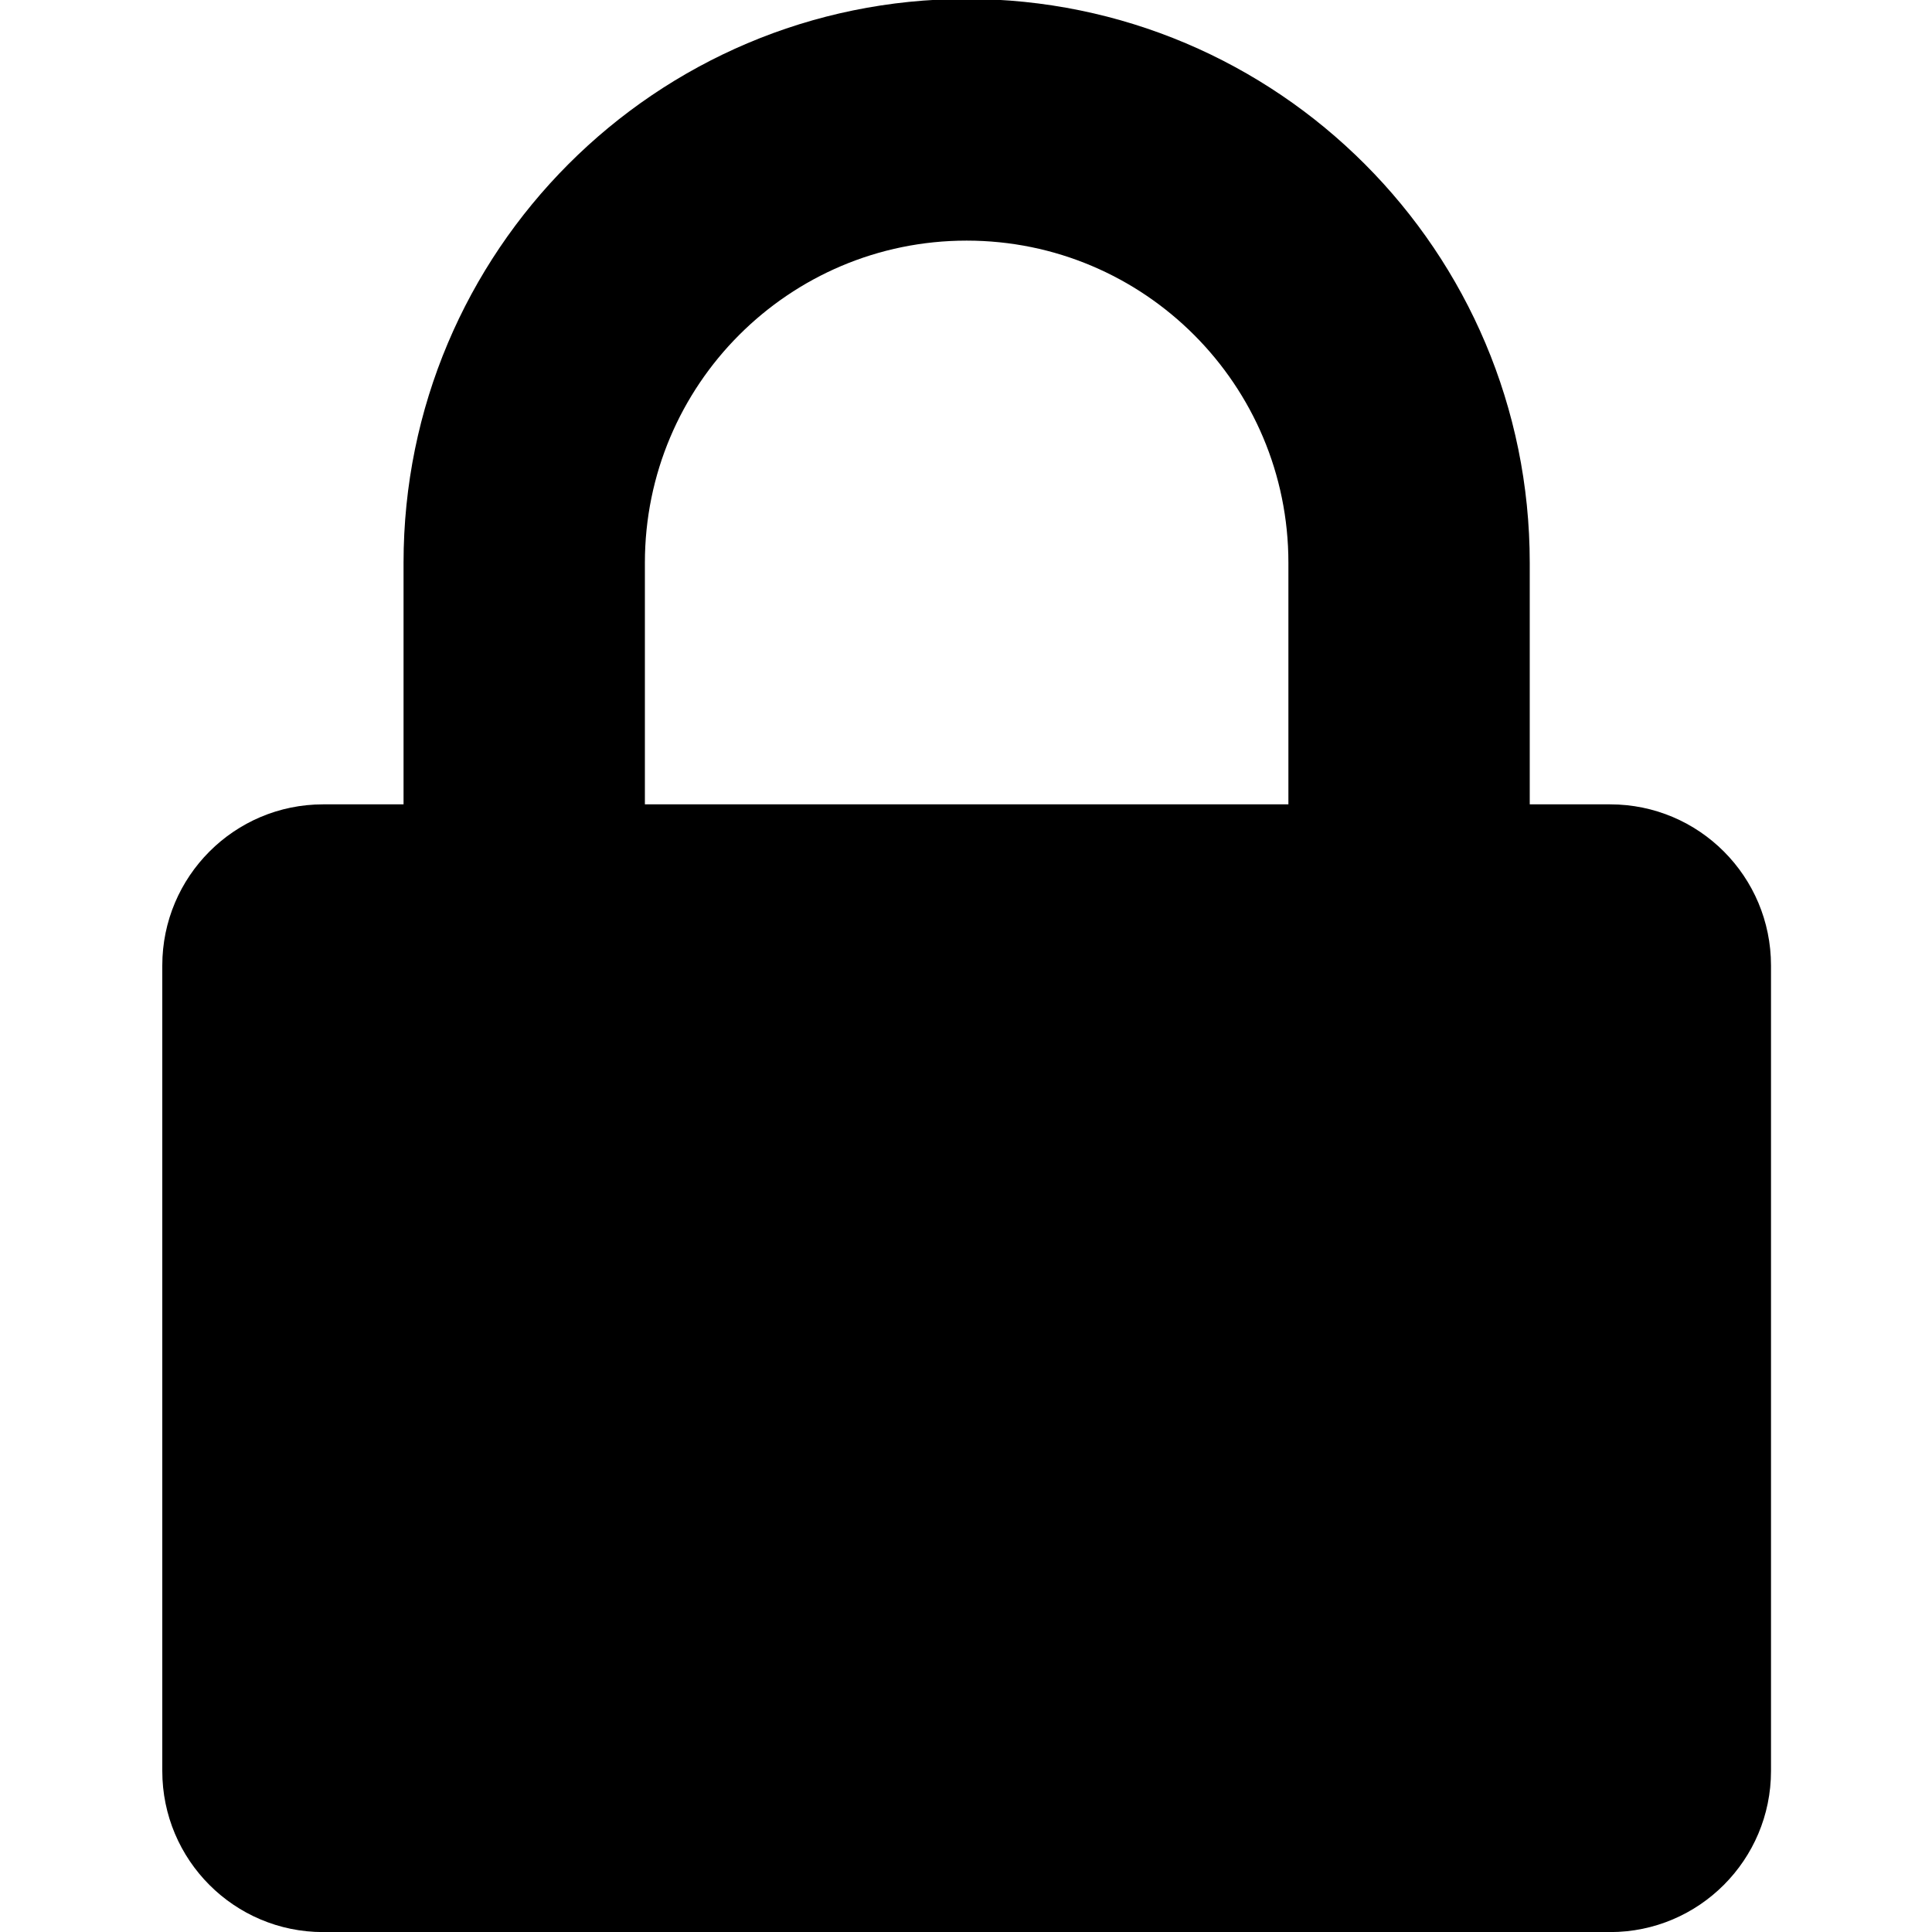
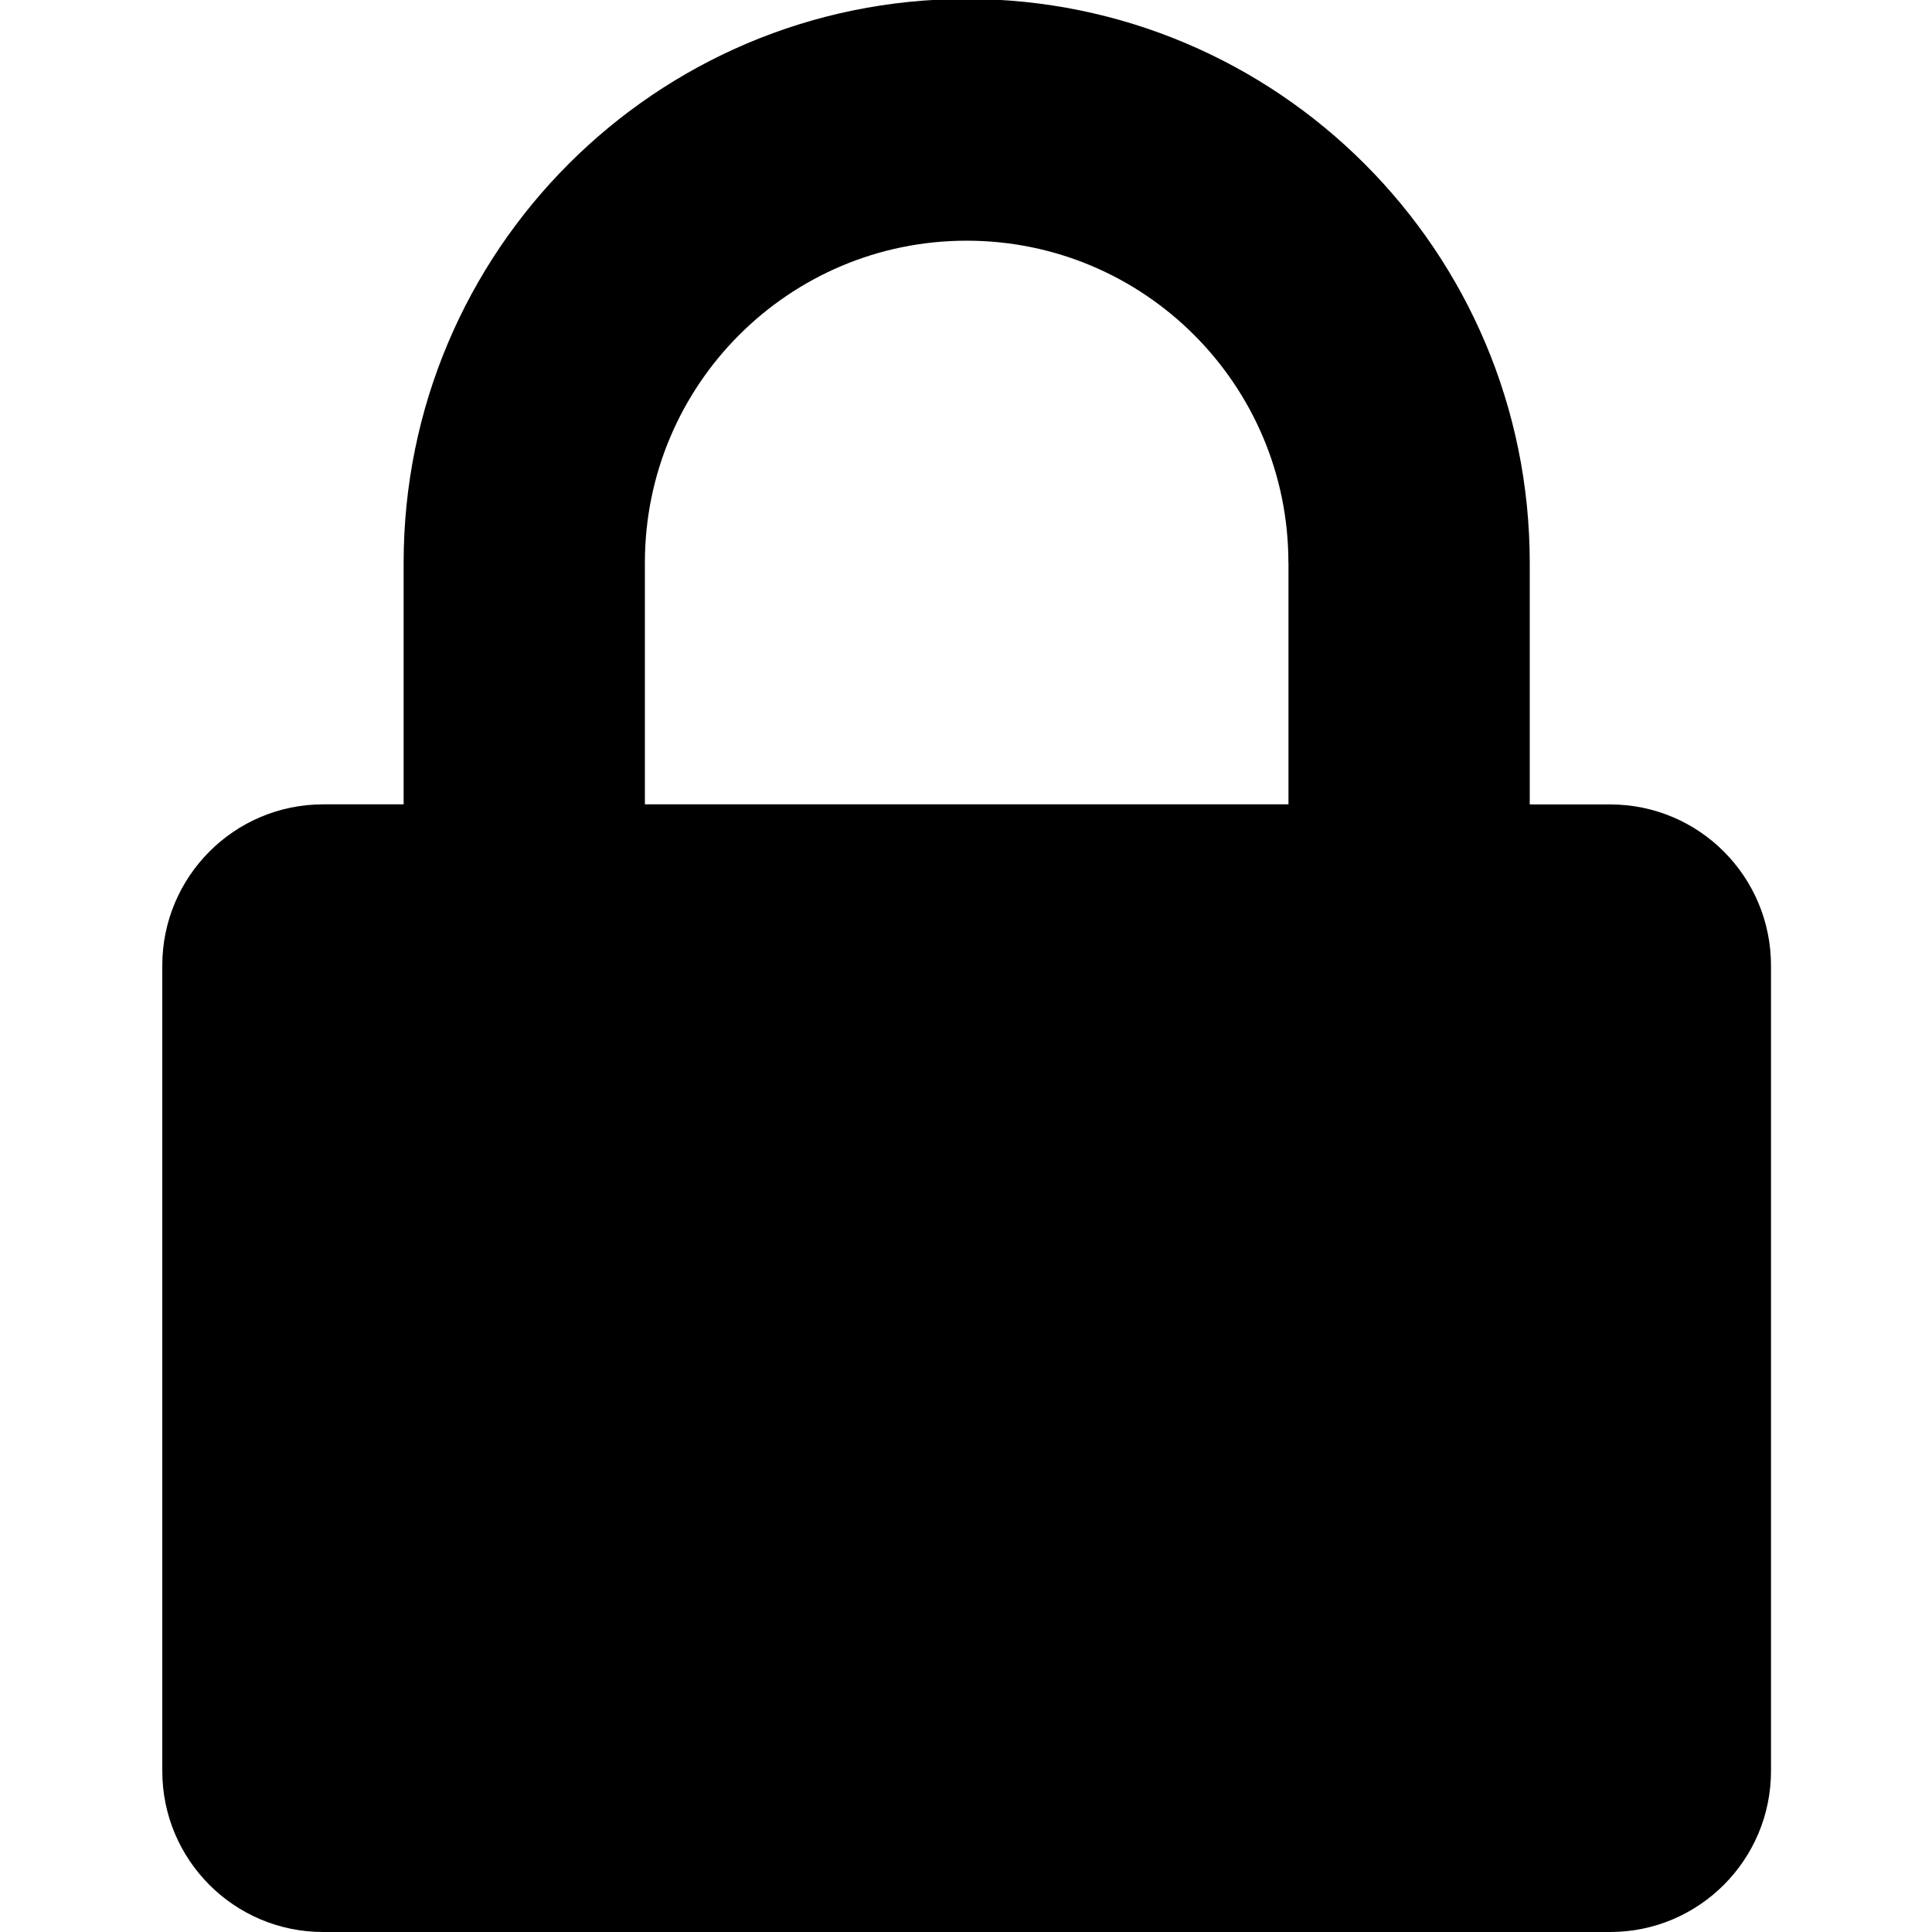
<svg xmlns="http://www.w3.org/2000/svg" height="24" width="24">
-   <path clip-rule="evenodd" d="M20.002 24.001h-15.988c-1.104 0-1.998-.896-1.998-2.001v-10.006c0-1.105.895-2.002 1.998-2.002h.999v-3.001c0-3.868 3.132-7.004 6.995-7.004s6.995 3.136 6.995 7.004v3.001h.999c1.104 0 1.998.896 1.998 2.002v10.006c0 1.104-.895 2.001-1.998 2.001zm-3.997-17.01c0-2.21-1.79-4.002-3.997-4.002s-3.997 1.792-3.997 4.002v3.001h7.994v-3.001z" fill-rule="evenodd" />
+   <path clip-rule="evenodd" d="M20.002 24H4.014c-1.104 0-1.998-.895-1.998-2V11.994c0-1.105.895-2.002 1.998-2.002h1v-3c0-3.87 3.13-7.005 6.994-7.005s6.995 3.136 6.995 7.004v3.002h1c1.103 0 1.997.896 1.997 2.002V22c0 1.104-.895 2-1.998 2zM16.005 6.99c0-2.21-1.79-4-3.997-4s-3.997 1.79-3.997 4v3.002h7.995v-3z" fill-rule="evenodd" />
</svg>
